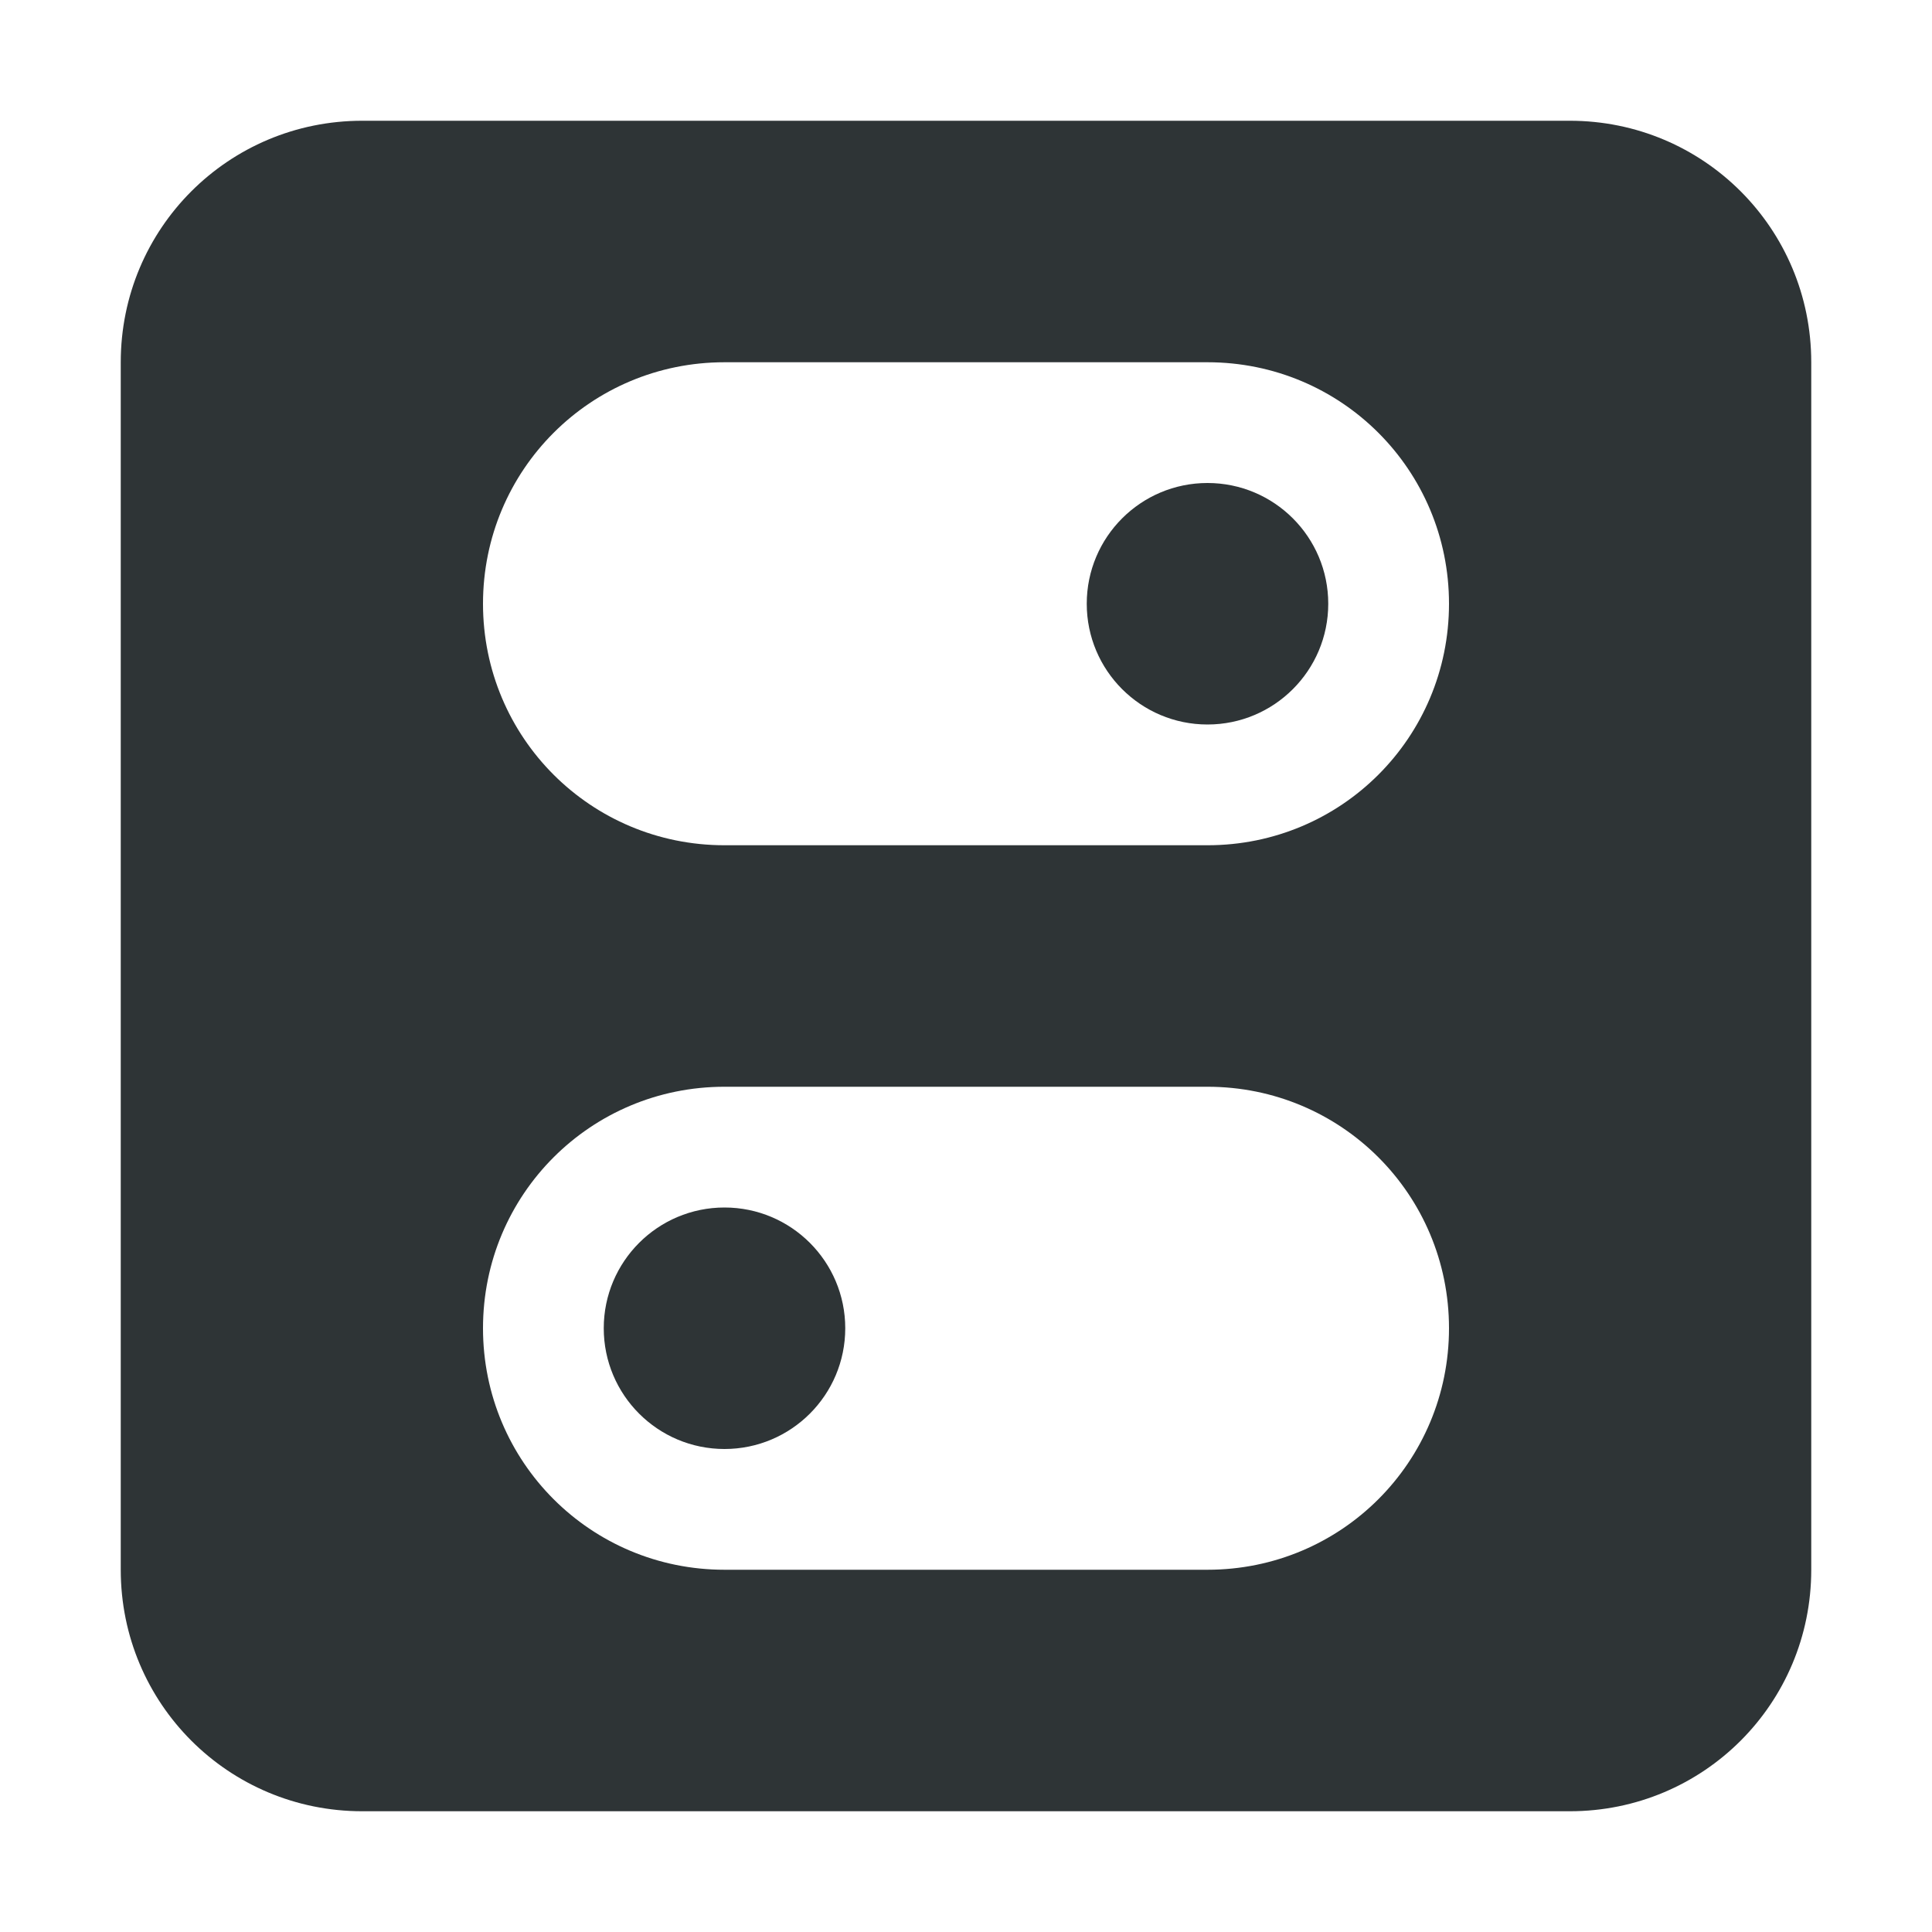
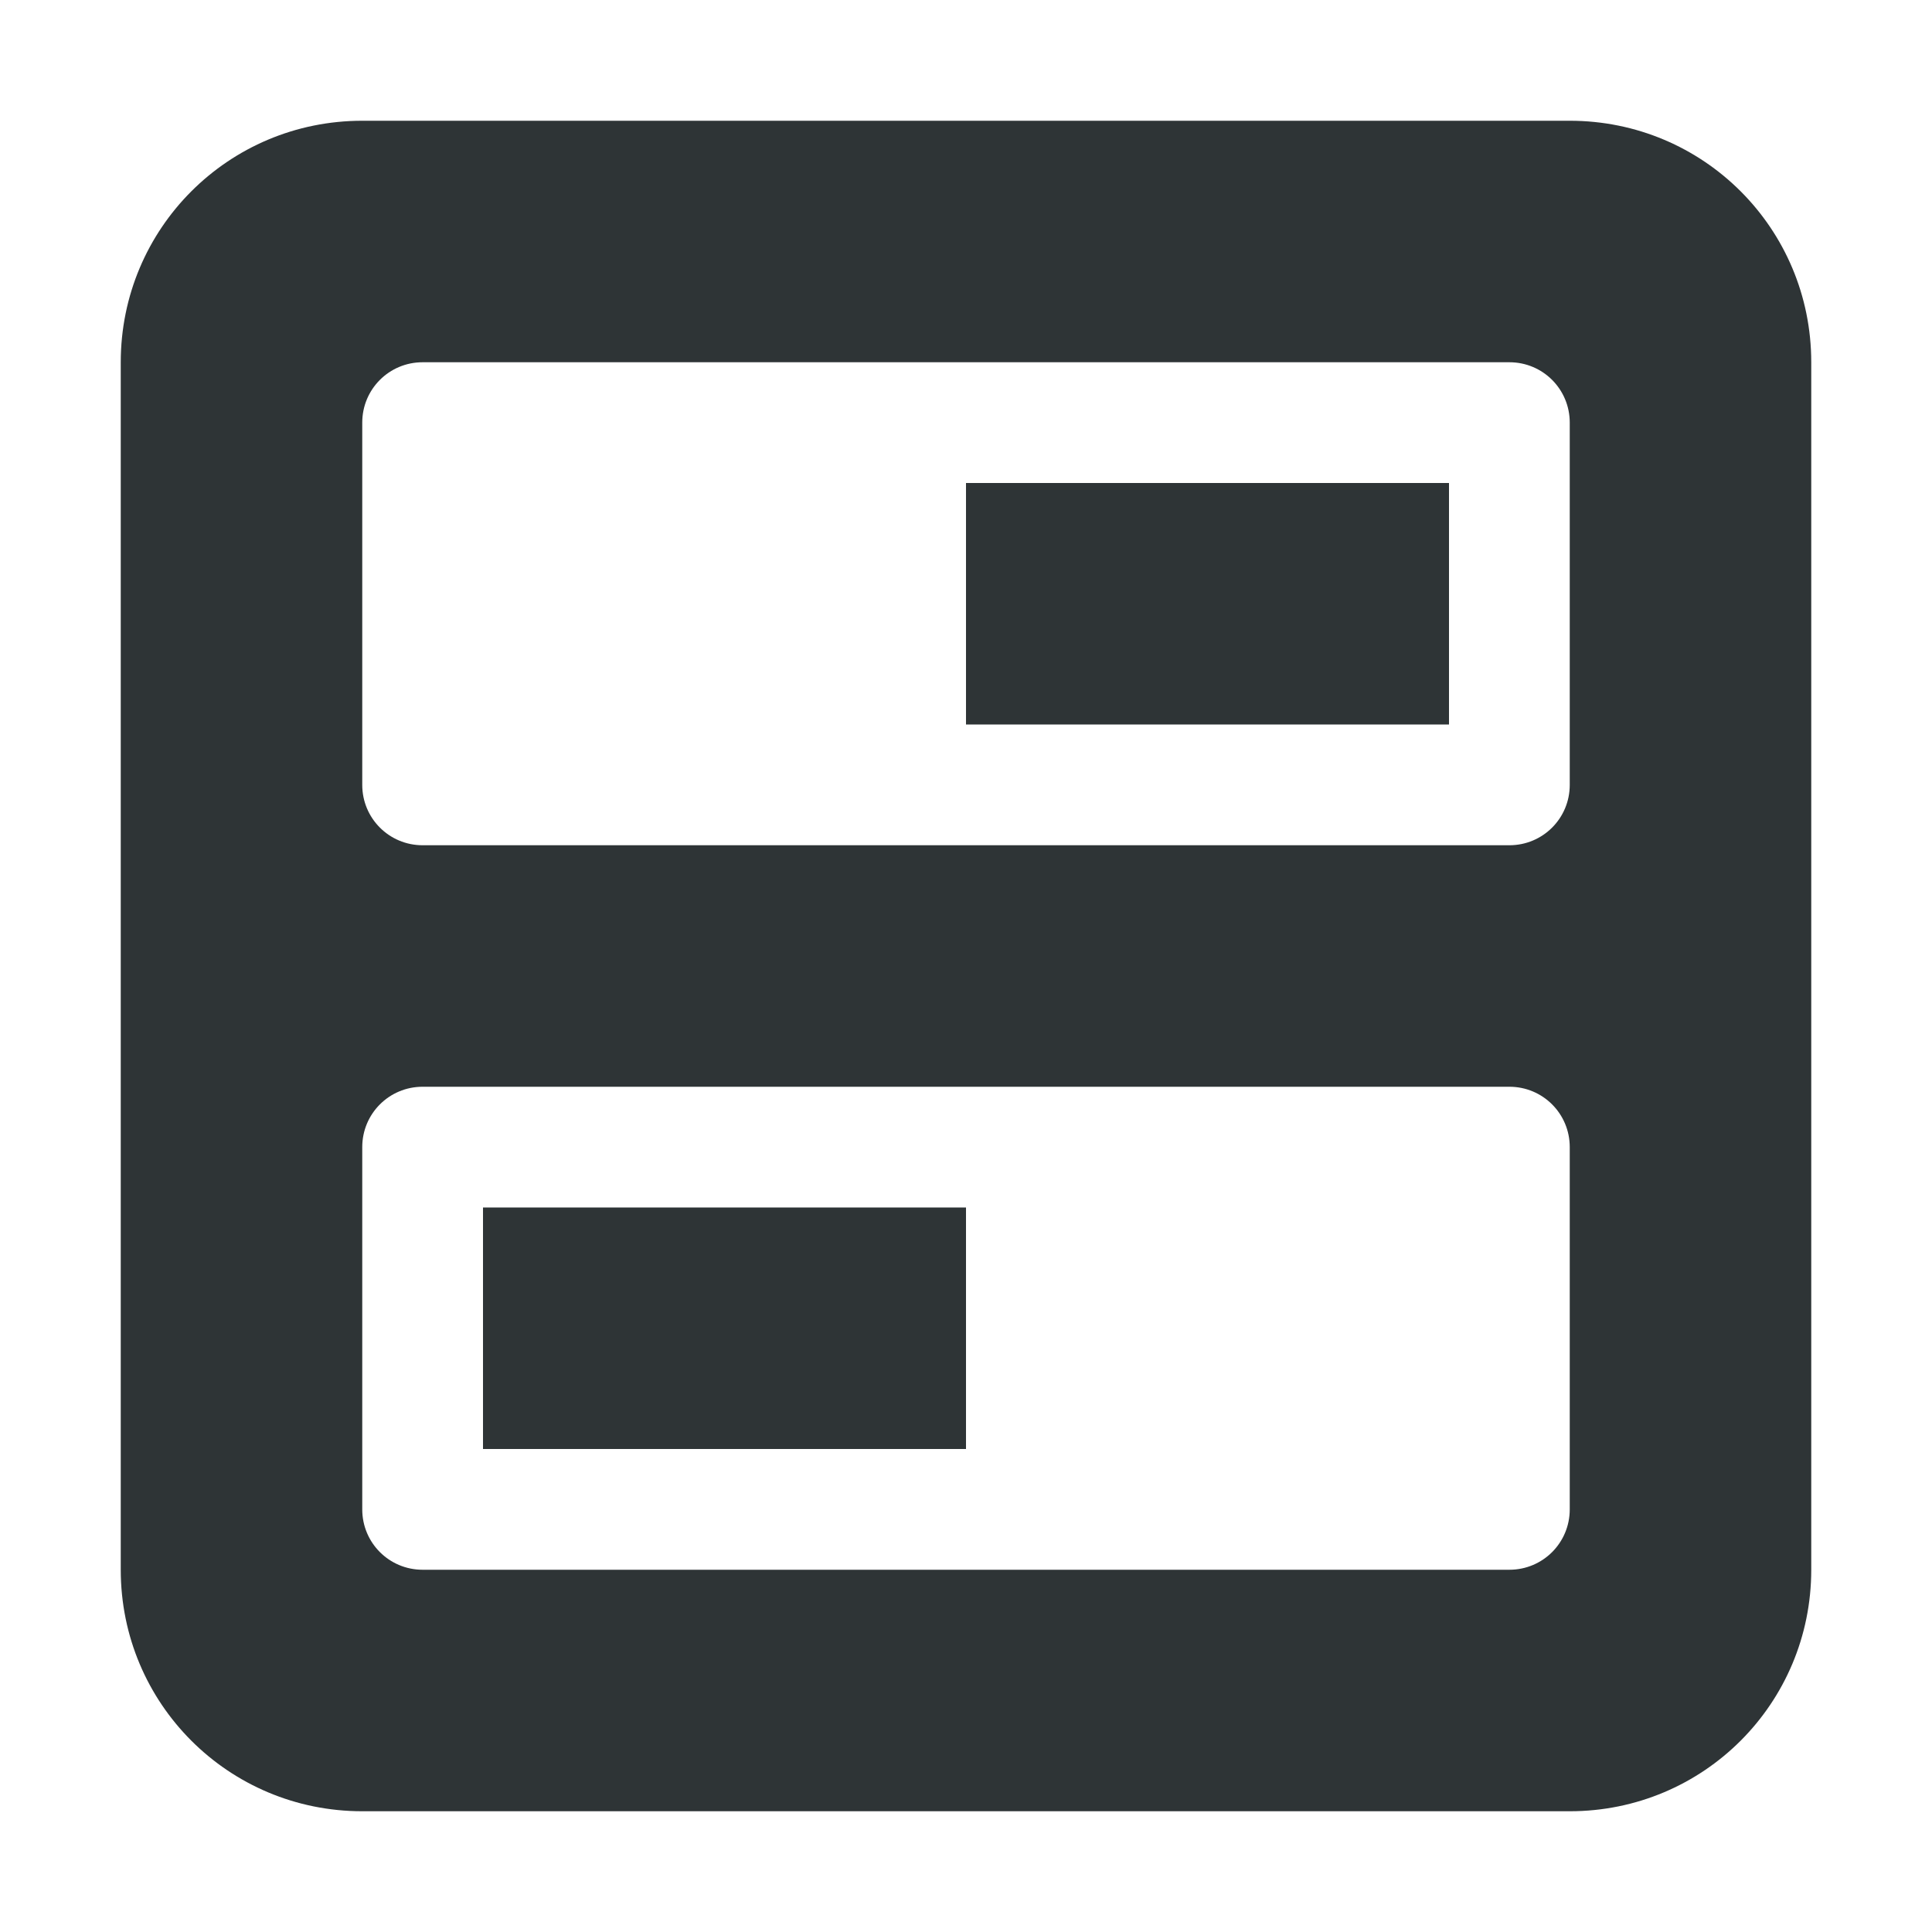
- <svg xmlns="http://www.w3.org/2000/svg" width="16" height="16" version="1.1" id="svg8">
-   <defs id="defs12" />
-   <path style="display:inline;fill:#2e3436;enable-background:new" d="M 3,1 C 1.892,1 1,1.892 1,3 v 10 c 0,1.108 0.892,2 2,2 h 10 c 1.108,0 2,-0.892 2,-2 V 3 C 15,1.892 14.108,1 13,1 Z m 3,2 h 4 c 1.108,0 2,0.892 2,2 0,1.108 -0.892,2 -2,2 H 6 C 4.892,7 4,6.108 4,5 4,3.892 4.892,3 6,3 Z m 0,6 h 4 c 1.108,0 2,0.892 2,2 0,1.108 -0.892,2 -2,2 H 6 C 4.892,13 4,12.108 4,11 4,9.892 4.892,9 6,9 Z" id="path2-3" />
-   <circle r="1" cy="11" cx="6" id="circle1120" style="display:inline;opacity:1;vector-effect:none;fill:#2e3436;fill-opacity:1;stroke:none;stroke-width:2;stroke-linecap:round;stroke-linejoin:round;stroke-miterlimit:4;stroke-dasharray:none;stroke-dashoffset:0;stroke-opacity:1;marker:none;marker-start:none;marker-mid:none;marker-end:none;paint-order:normal;enable-background:new" />
-   <circle style="display:inline;opacity:1;vector-effect:none;fill:#2e3436;fill-opacity:1;stroke:none;stroke-width:2;stroke-linecap:round;stroke-linejoin:round;stroke-miterlimit:4;stroke-dasharray:none;stroke-dashoffset:0;stroke-opacity:1;marker:none;marker-start:none;marker-mid:none;marker-end:none;paint-order:normal;enable-background:new" id="circle1124" cx="-10" cy="5" r="1" transform="scale(-1,1)" />
+ <svg xmlns="http://www.w3.org/2000/svg" width="16" height="16">
+   <g fill="#2e3436">
+     <path d="M3 15c-1.108 0-2-.892-2-2V3c0-1.108.892-2 2-2h10c1.108 0 2 .892 2 2v10c0 1.108-.892 2-2 2zm.5-2h9c.277 0 .5-.223.5-.5v-3c0-.277-.223-.5-.5-.5h-9c-.277 0-.5.223-.5.5v3c0 .277.223.5.5.5zm0-6h9c.277 0 .5-.223.5-.5v-3c0-.277-.223-.5-.5-.5h-9c-.277 0-.5.223-.5.5v3c0 .277.223.5.5.5z" />
+     <path d="M4 12h4v-2H4zM8 6h4V4H8z" />
+   </g>
</svg>
